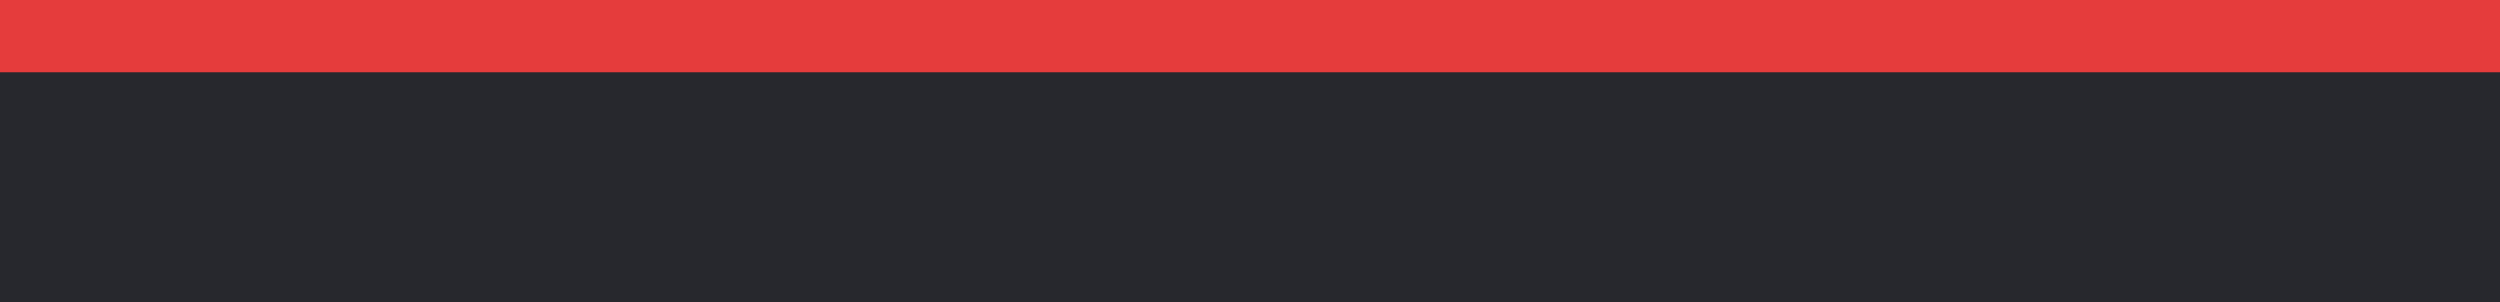
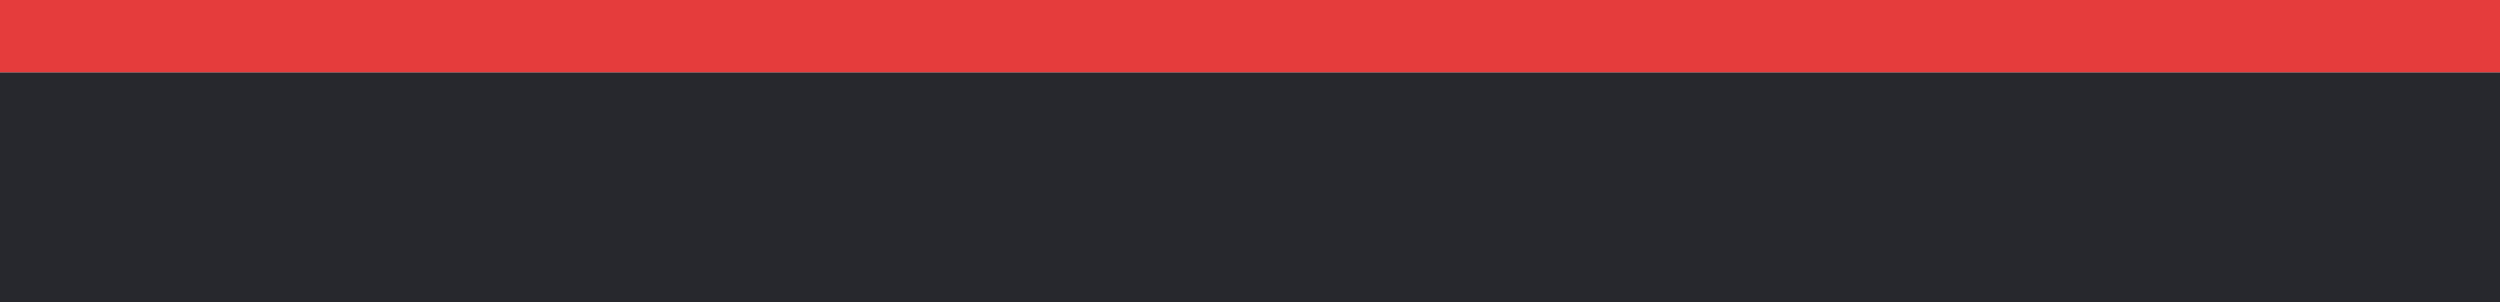
<svg xmlns="http://www.w3.org/2000/svg" width="100%" height="100%" viewBox="0 0 830 100" version="1.1" xml:space="preserve" style="fill-rule:evenodd;clip-rule:evenodd;stroke-linejoin:round;stroke-miterlimit:2;">
+   <path id="LIst-BG" d="M930,1358.975L850,1439L-20,1439L-100,1358.975L-100,24L930,24L930,1358.975Z" style="fill:#27282d;" />
  <g id="IPhone" />
-   <rect x="257.333" y="-258.872" width="23" height="258.872" style="fill:#e53c3c;" />
-   <path id="LIst-BG" d="M930,1334.563l-80,80l-870,0l-80,-80l0,-1334.563l1030,-0l-0,1334.563Z" style="fill:#27282d;" />
-   <path d="M-100,24l0,-137.005l76.383,0l113.005,113.005l253.836,0l101.014,-101.014l0,-11.991l11.991,0l3,-3l0,3l357.767,0l113.005,113.005l-0,24l-1030,0Z" style="fill:#e53c3c;" />
+   <path d="M-100,1359L-100,-113.005L-23.617,-113.005L89.388,0L257,0L257,-259L321.128,-259L321.128,-235L280,-235L280,0L343.224,0L444.238,-101.014L444.238,-113.005L456.228,-113.005L459.228,-116.005L459.228,-113.005L816.995,-113.005L930,0L930,1359L929.988,1359L850,1438.988L-19.95,1438.988L-19.95,1438.938L-20,1438.988L-99.988,1359L-100,1359ZM906,24L-76,24L-76,1348.482L-9.893,1414.589L839.893,1414.589L906,1348.482L906,24Z" style="fill:#e53c3c;" />
</svg>
